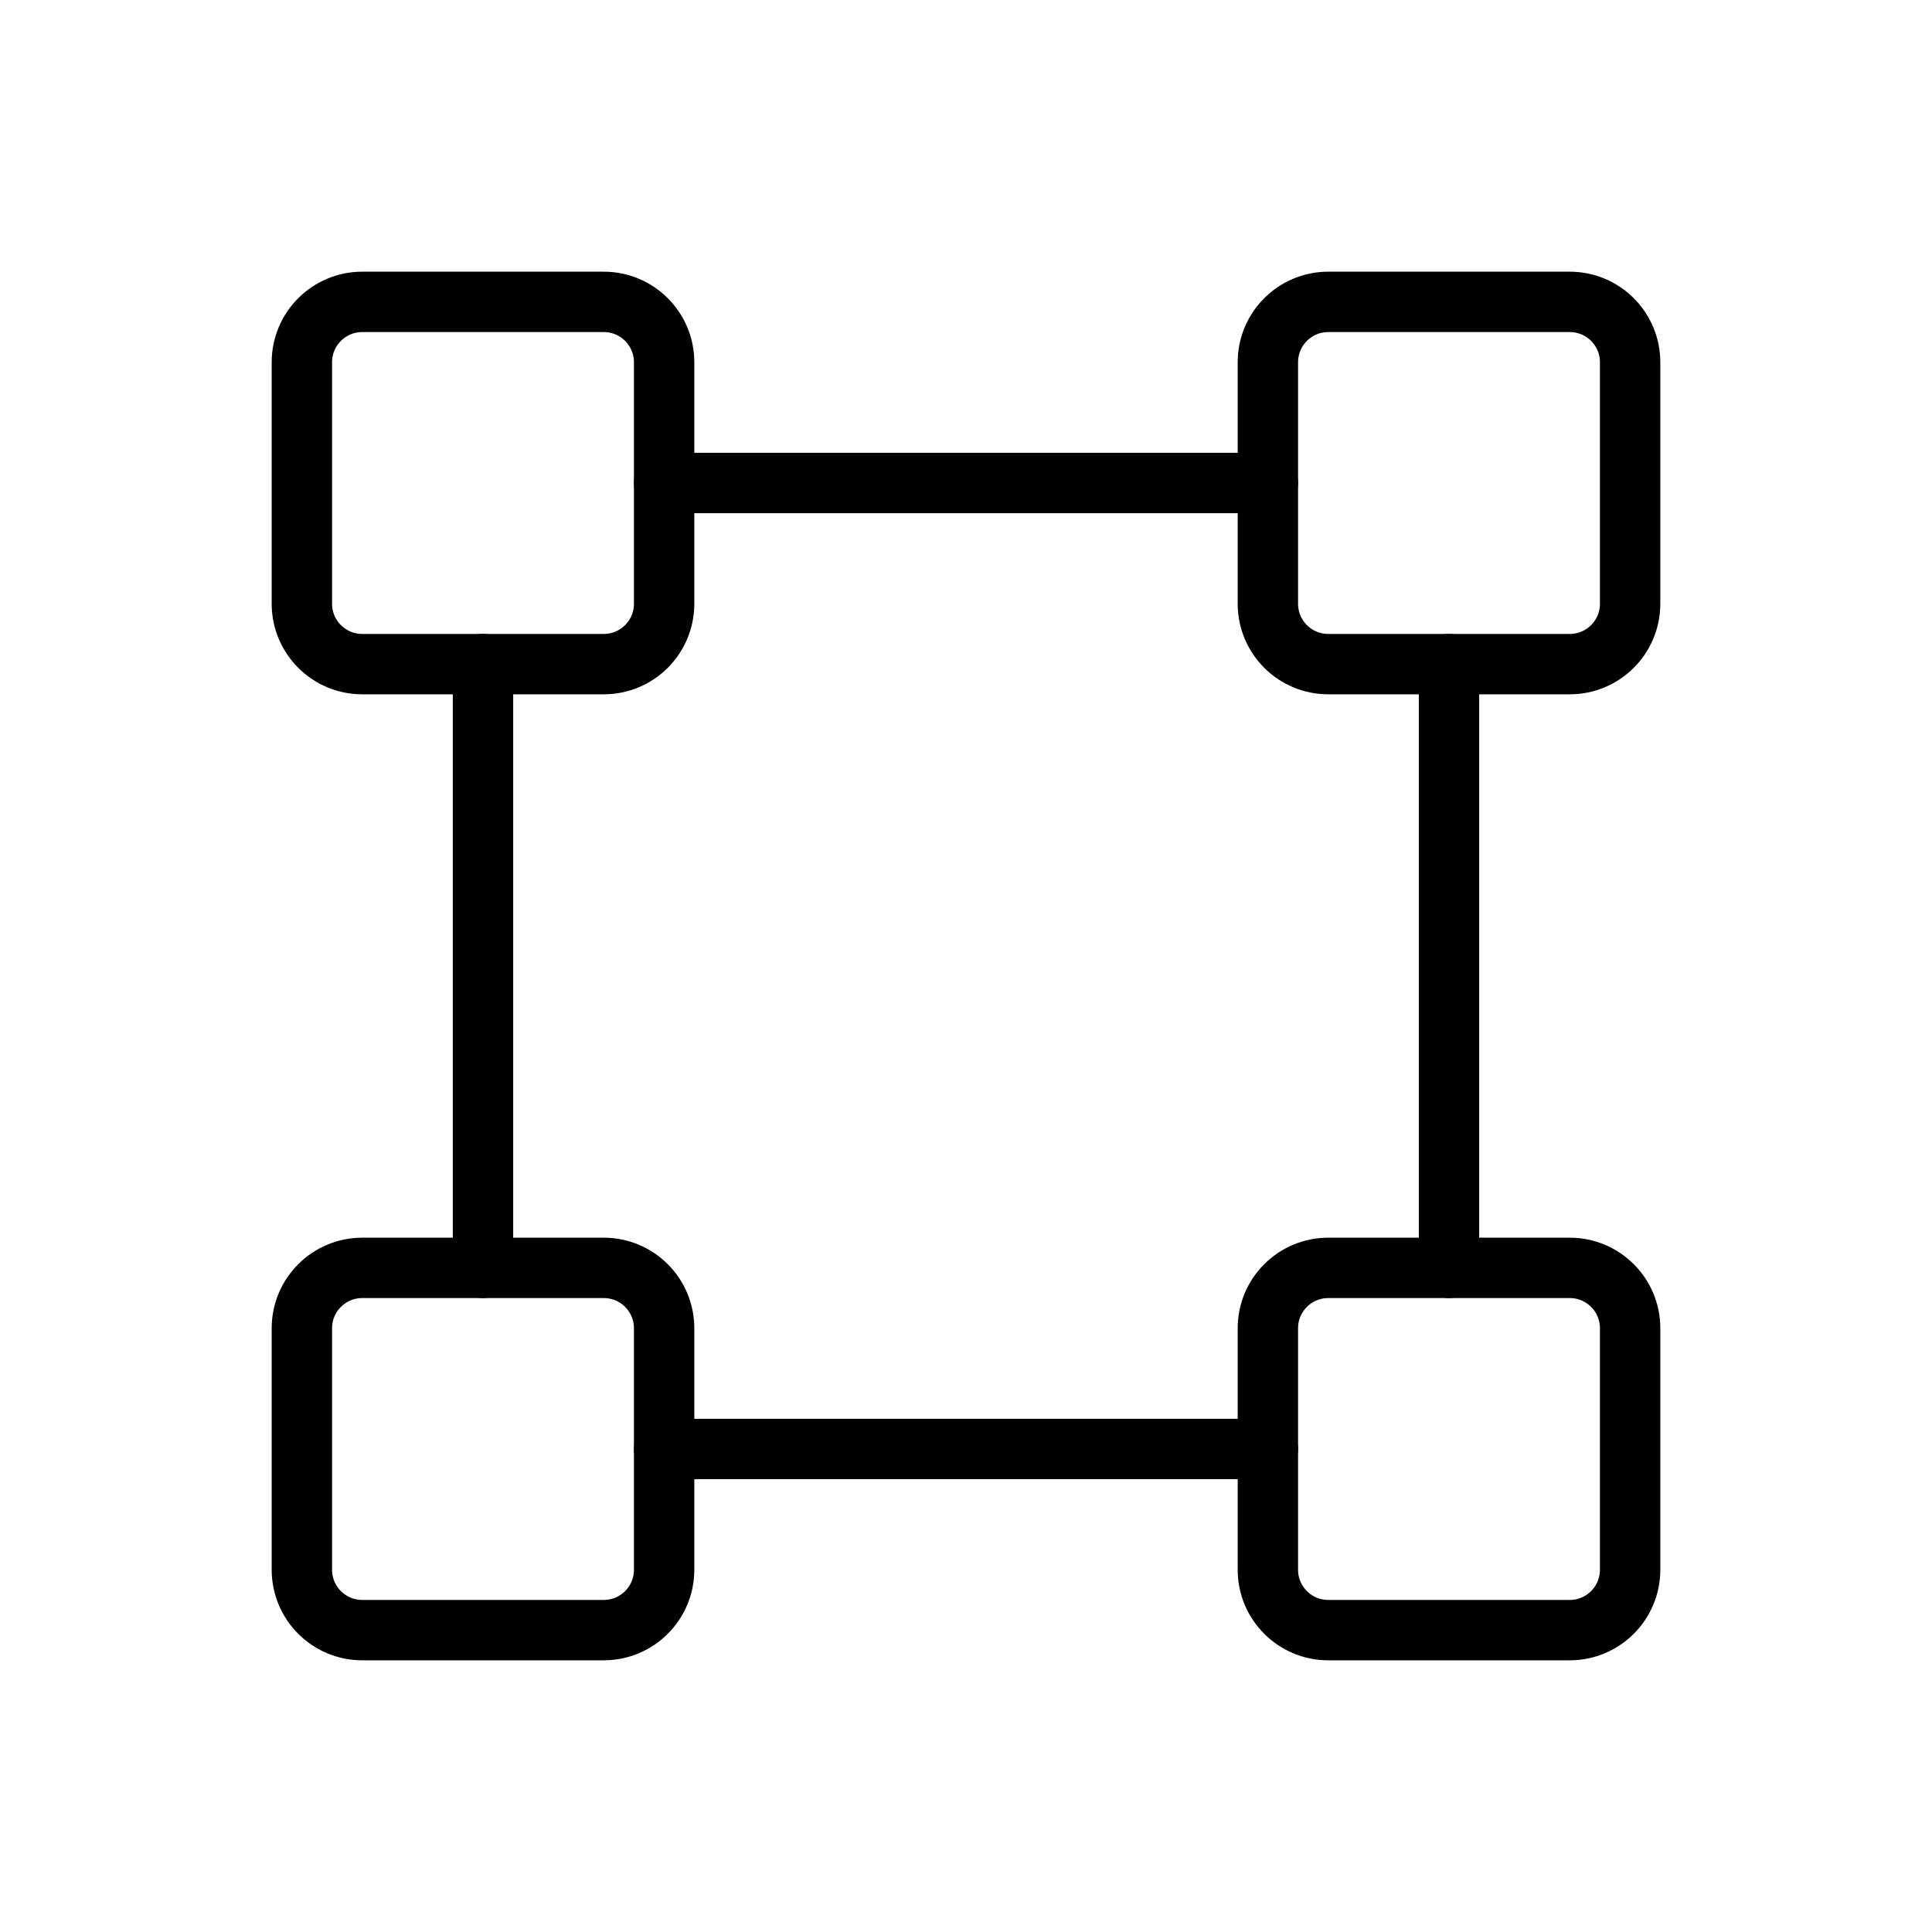
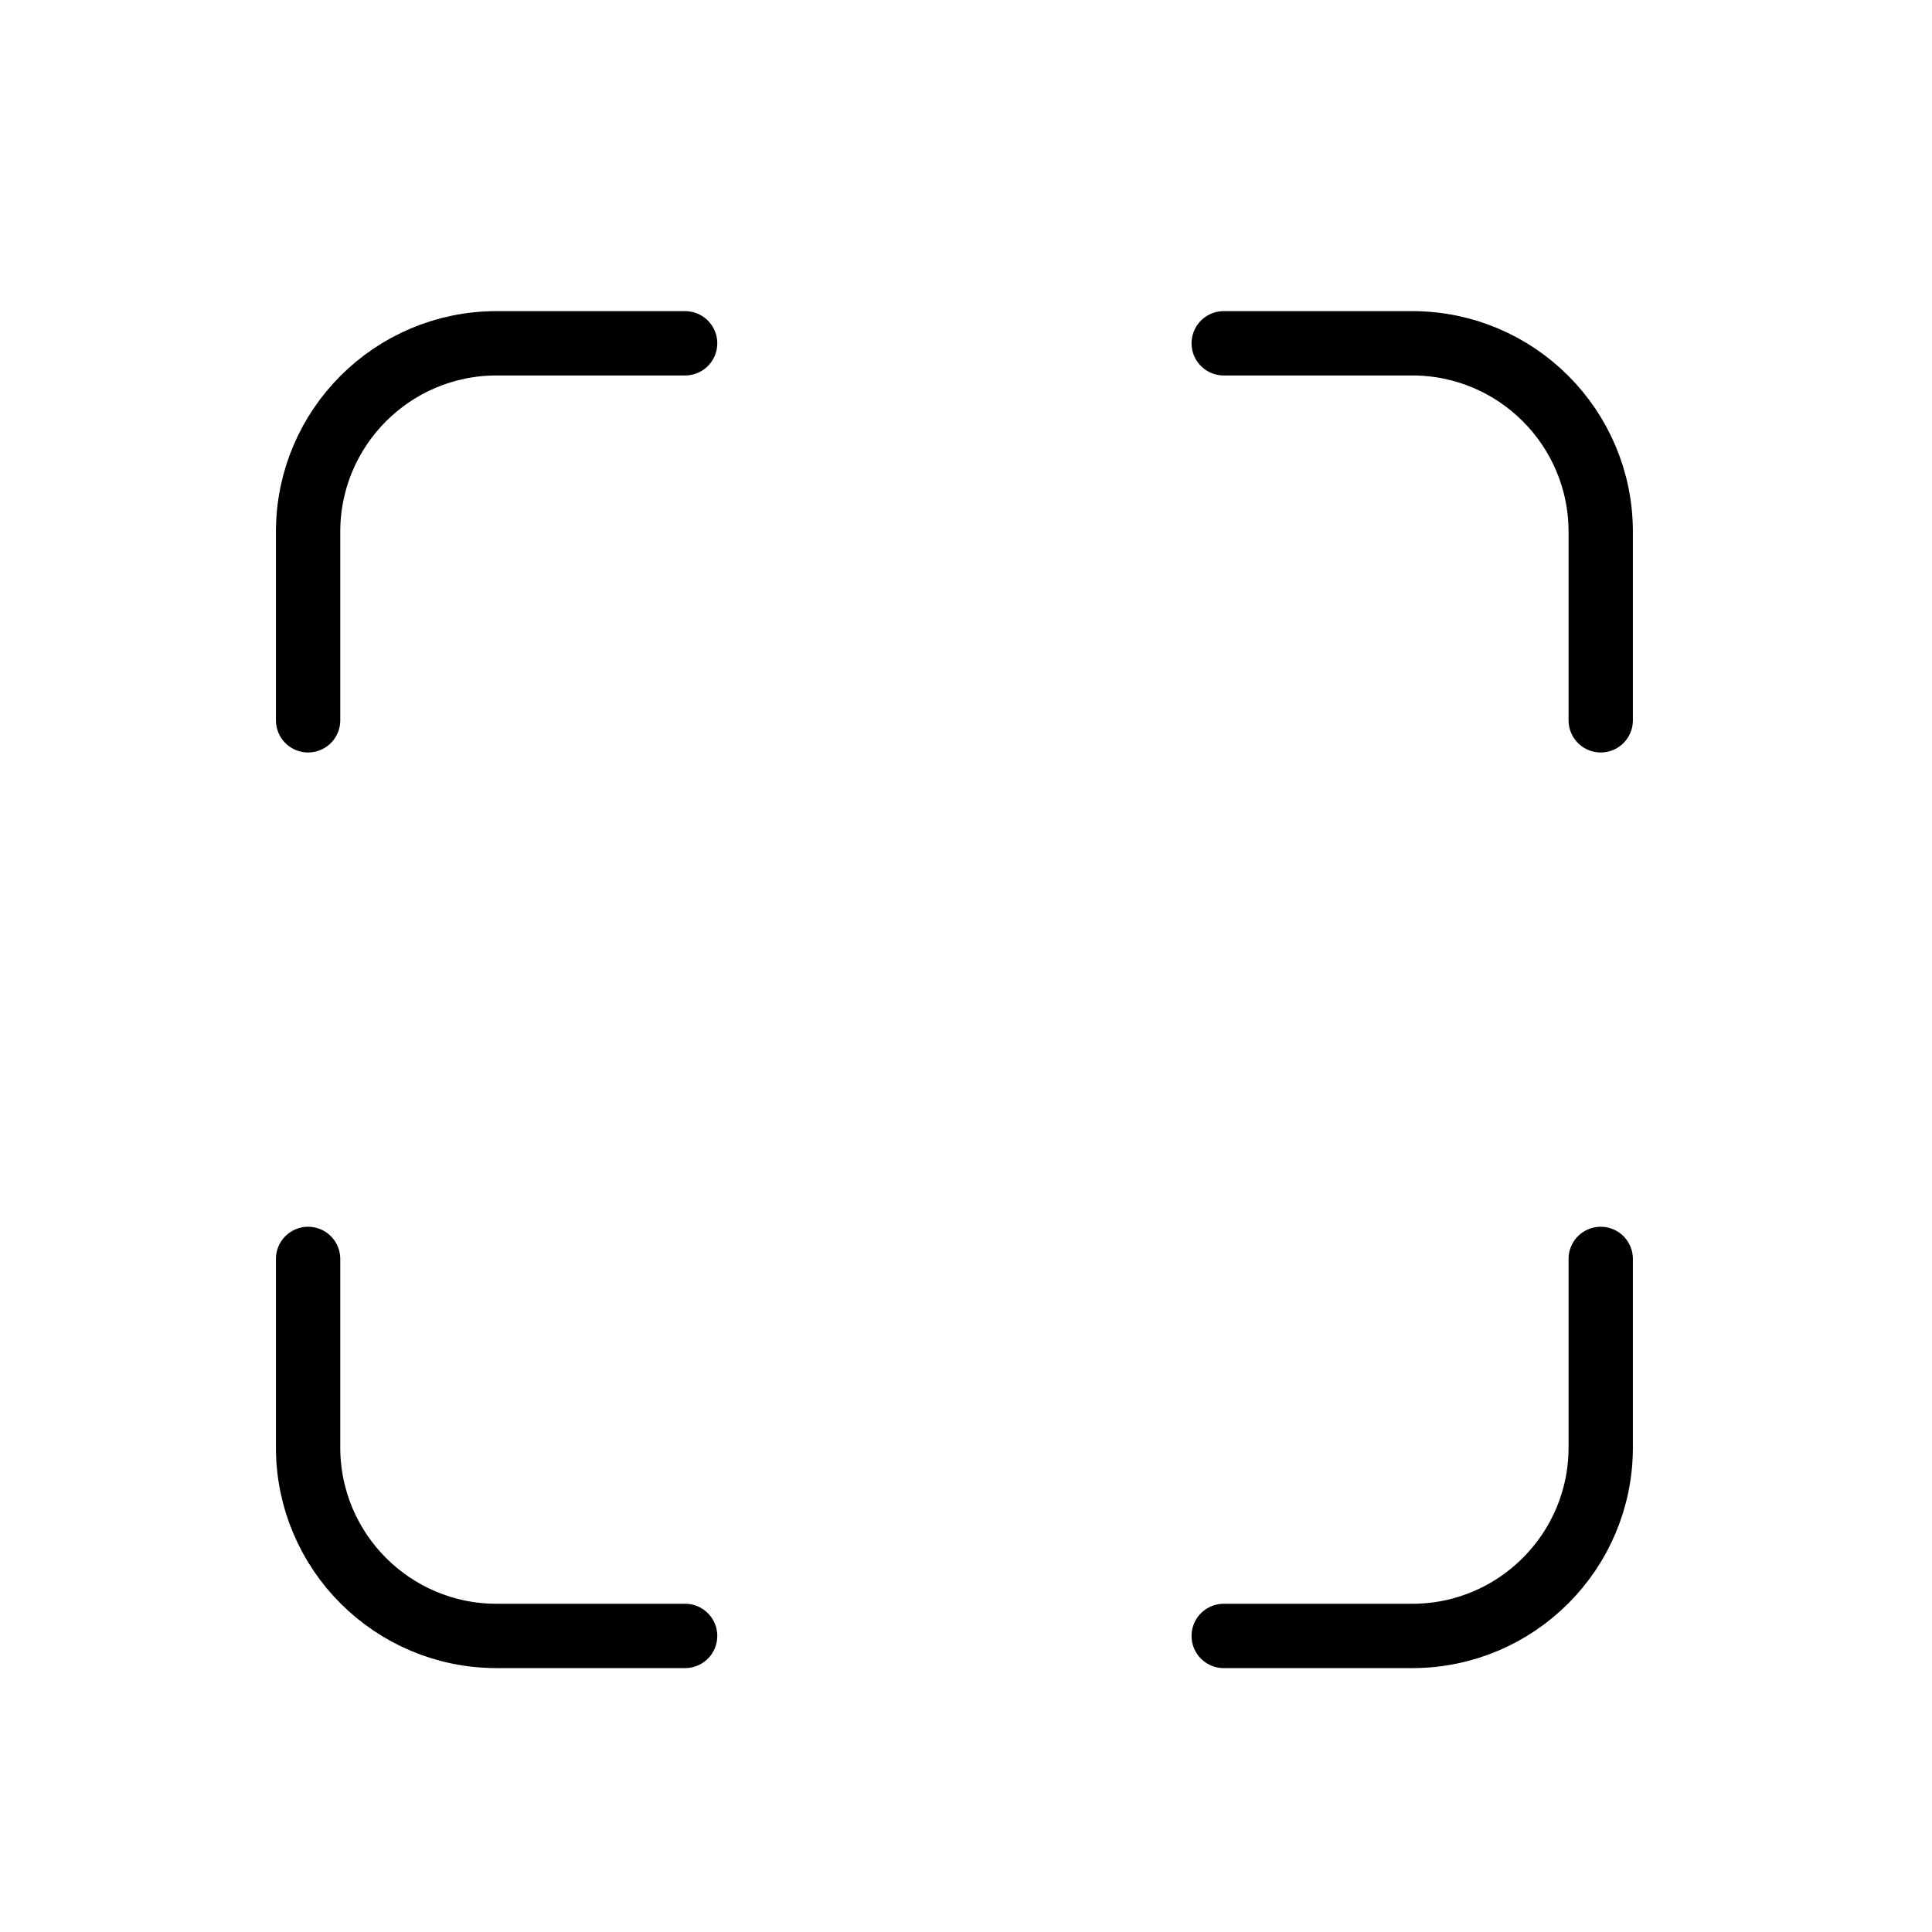
- <svg xmlns="http://www.w3.org/2000/svg" viewBox="0 0 256 256">
-   <rect fill="none" height="256" width="256" />
-   <rect fill="none" height="48" rx="8" stroke="#000" stroke-linecap="round" stroke-linejoin="round" stroke-width="8" width="48" x="168" y="40" />
-   <rect fill="none" height="48" rx="8" stroke="#000" stroke-linecap="round" stroke-linejoin="round" stroke-width="8" width="48" x="40" y="40" />
-   <rect fill="none" height="48" rx="8" stroke="#000" stroke-linecap="round" stroke-linejoin="round" stroke-width="8" width="48" x="168" y="168" />
-   <rect fill="none" height="48" rx="8" stroke="#000" stroke-linecap="round" stroke-linejoin="round" stroke-width="8" width="48" x="40" y="168" />
-   <line fill="none" stroke="#000" stroke-linecap="round" stroke-linejoin="round" stroke-width="8" x1="64" x2="64" y1="168" y2="88" />
-   <line fill="none" stroke="#000" stroke-linecap="round" stroke-linejoin="round" stroke-width="8" x1="168" x2="88" y1="192" y2="192" />
-   <line fill="none" stroke="#000" stroke-linecap="round" stroke-linejoin="round" stroke-width="8" x1="192" x2="192" y1="88" y2="168" />
-   <line fill="none" stroke="#000" stroke-linecap="round" stroke-linejoin="round" stroke-width="8" x1="88" x2="168" y1="64" y2="64" />
+ <svg xmlns="http://www.w3.org/2000/svg" class="ionicon" width="256" height="256">
+   <path d="M162.148 216.77h24.978c13.795 0 24.978-11.184 24.978-24.98v-24.978m0-71.367V70.467c0-13.795-11.183-24.978-24.978-24.978h-24.978M90.78 216.769H65.802c-13.795 0-24.978-11.183-24.978-24.978v-24.979m0-71.367V70.467c0-13.795 11.183-24.978 24.978-24.978h24.979" fill="none" stroke="currentColor" stroke-linecap="round" stroke-linejoin="round" stroke-width="32" style="stroke-width:8.524;stroke-miterlimit:4;stroke-dasharray:none" />
</svg>
